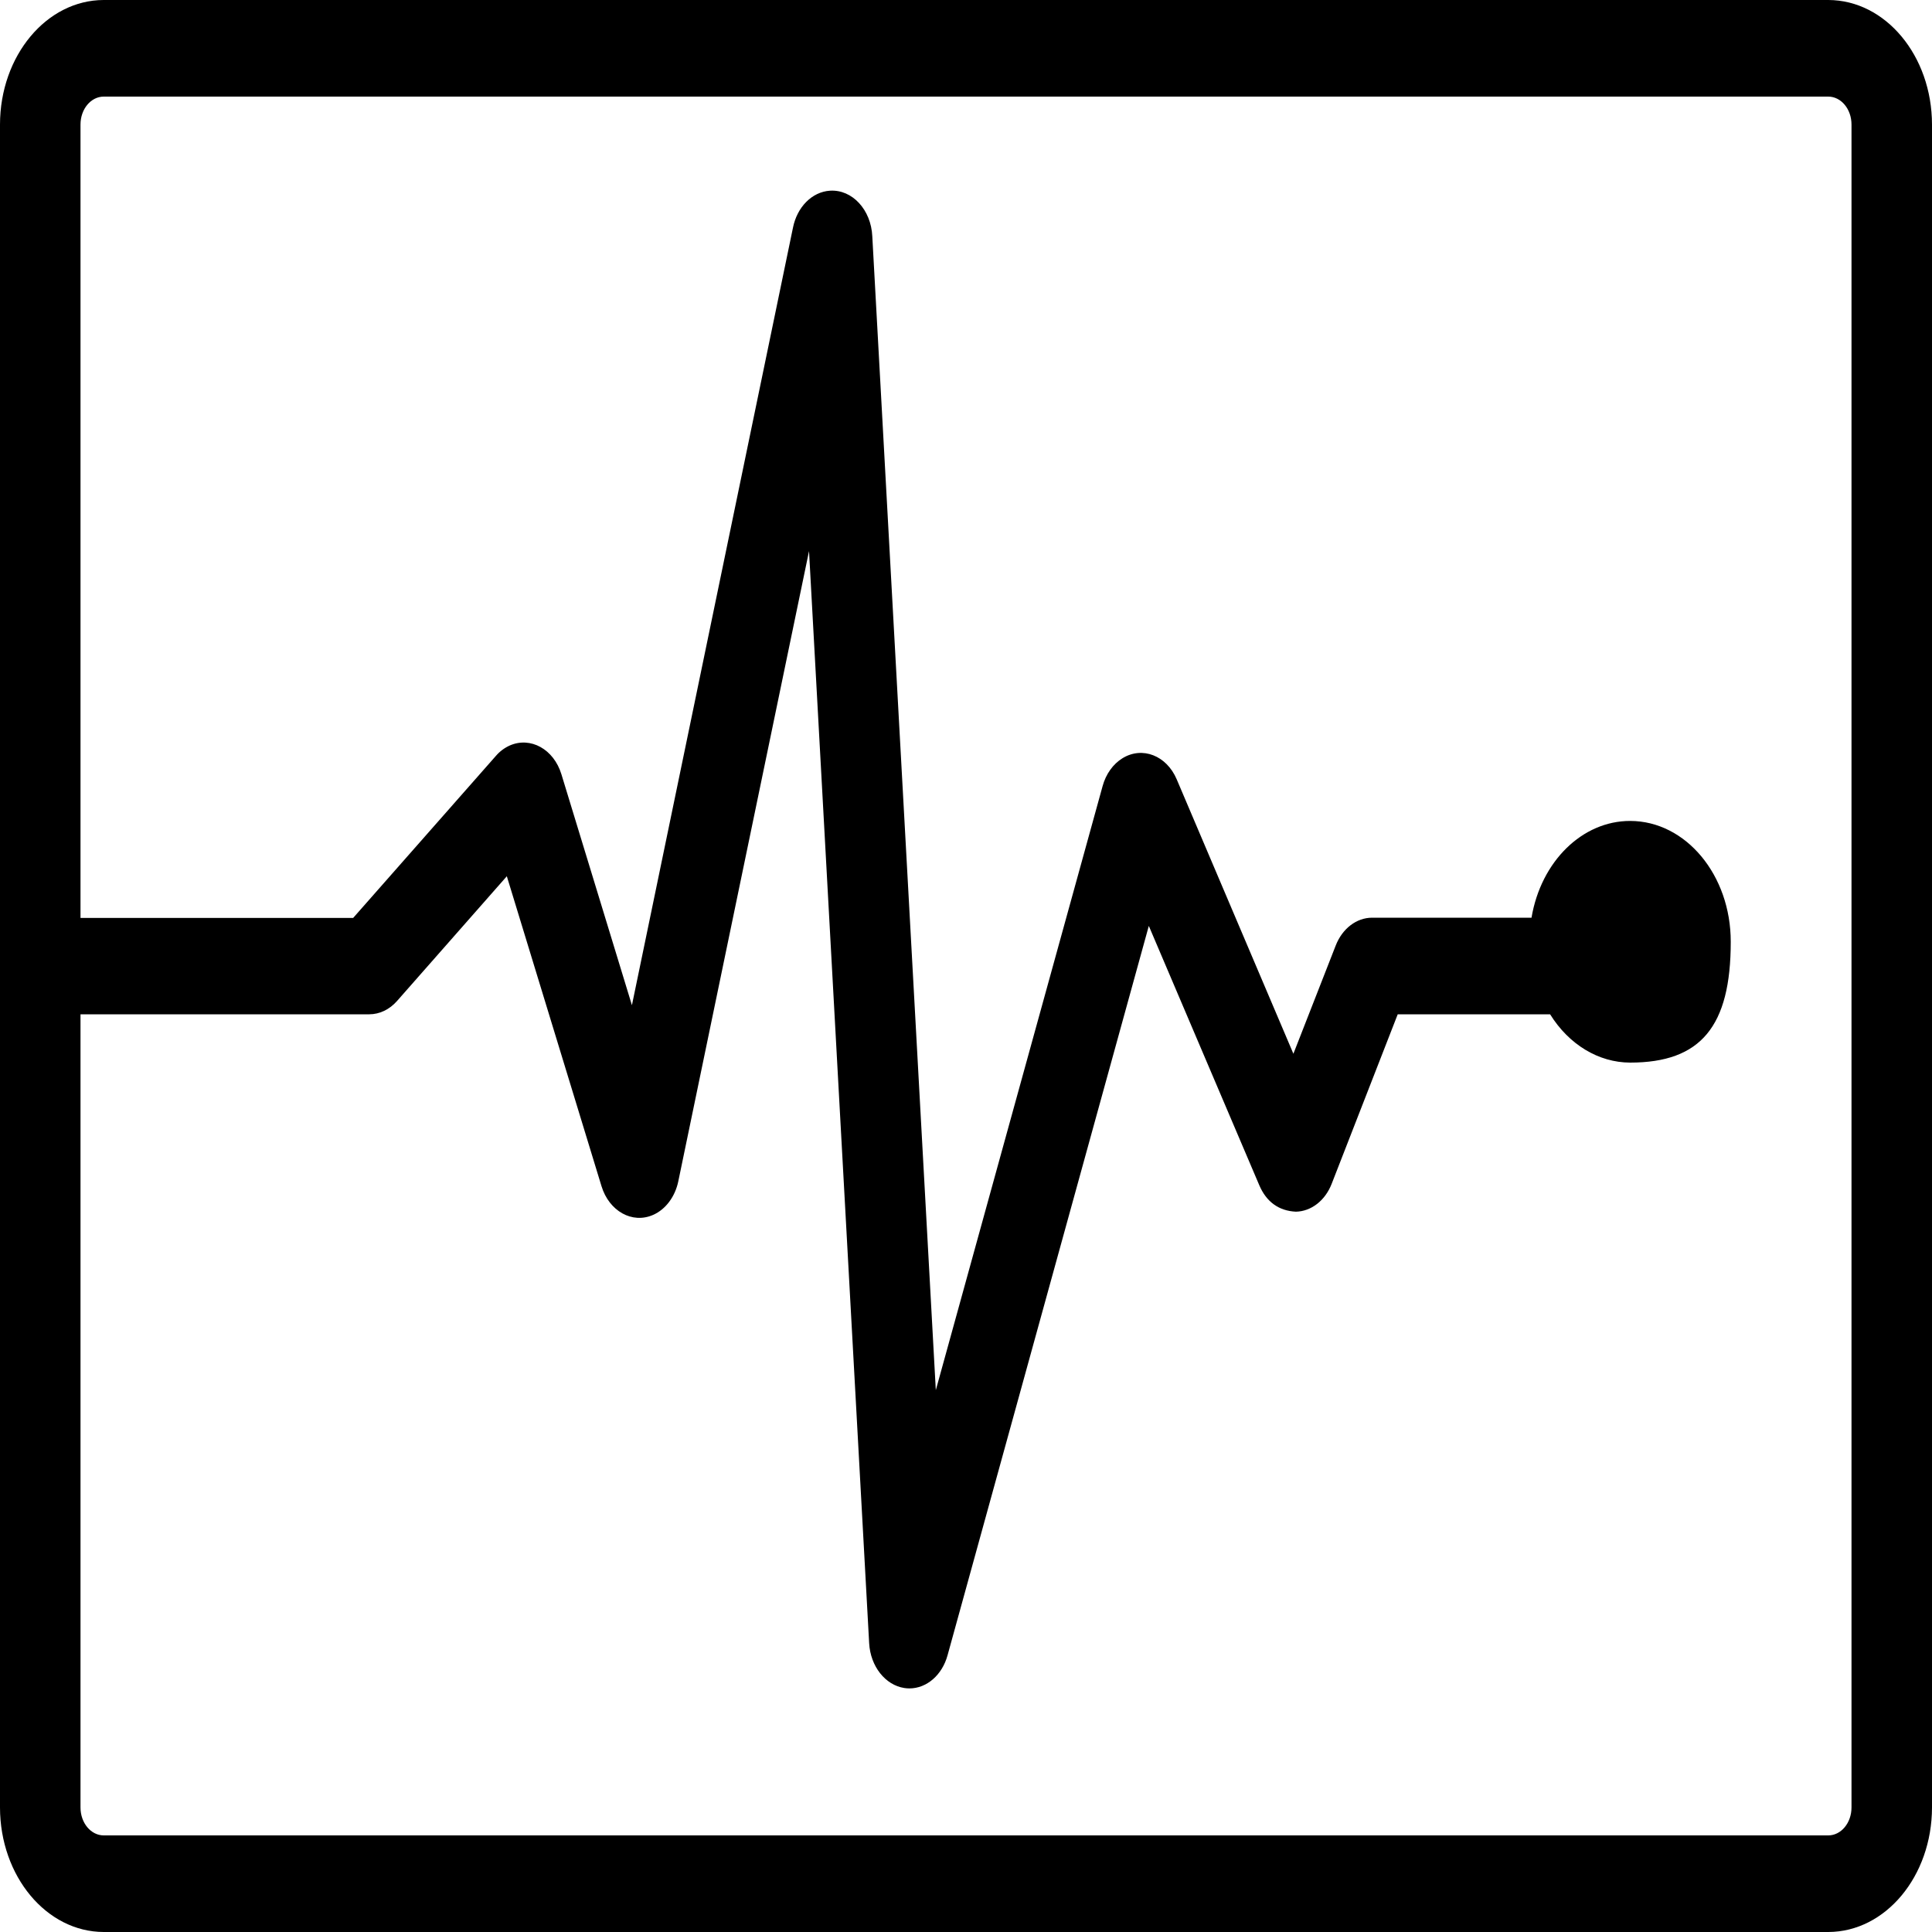
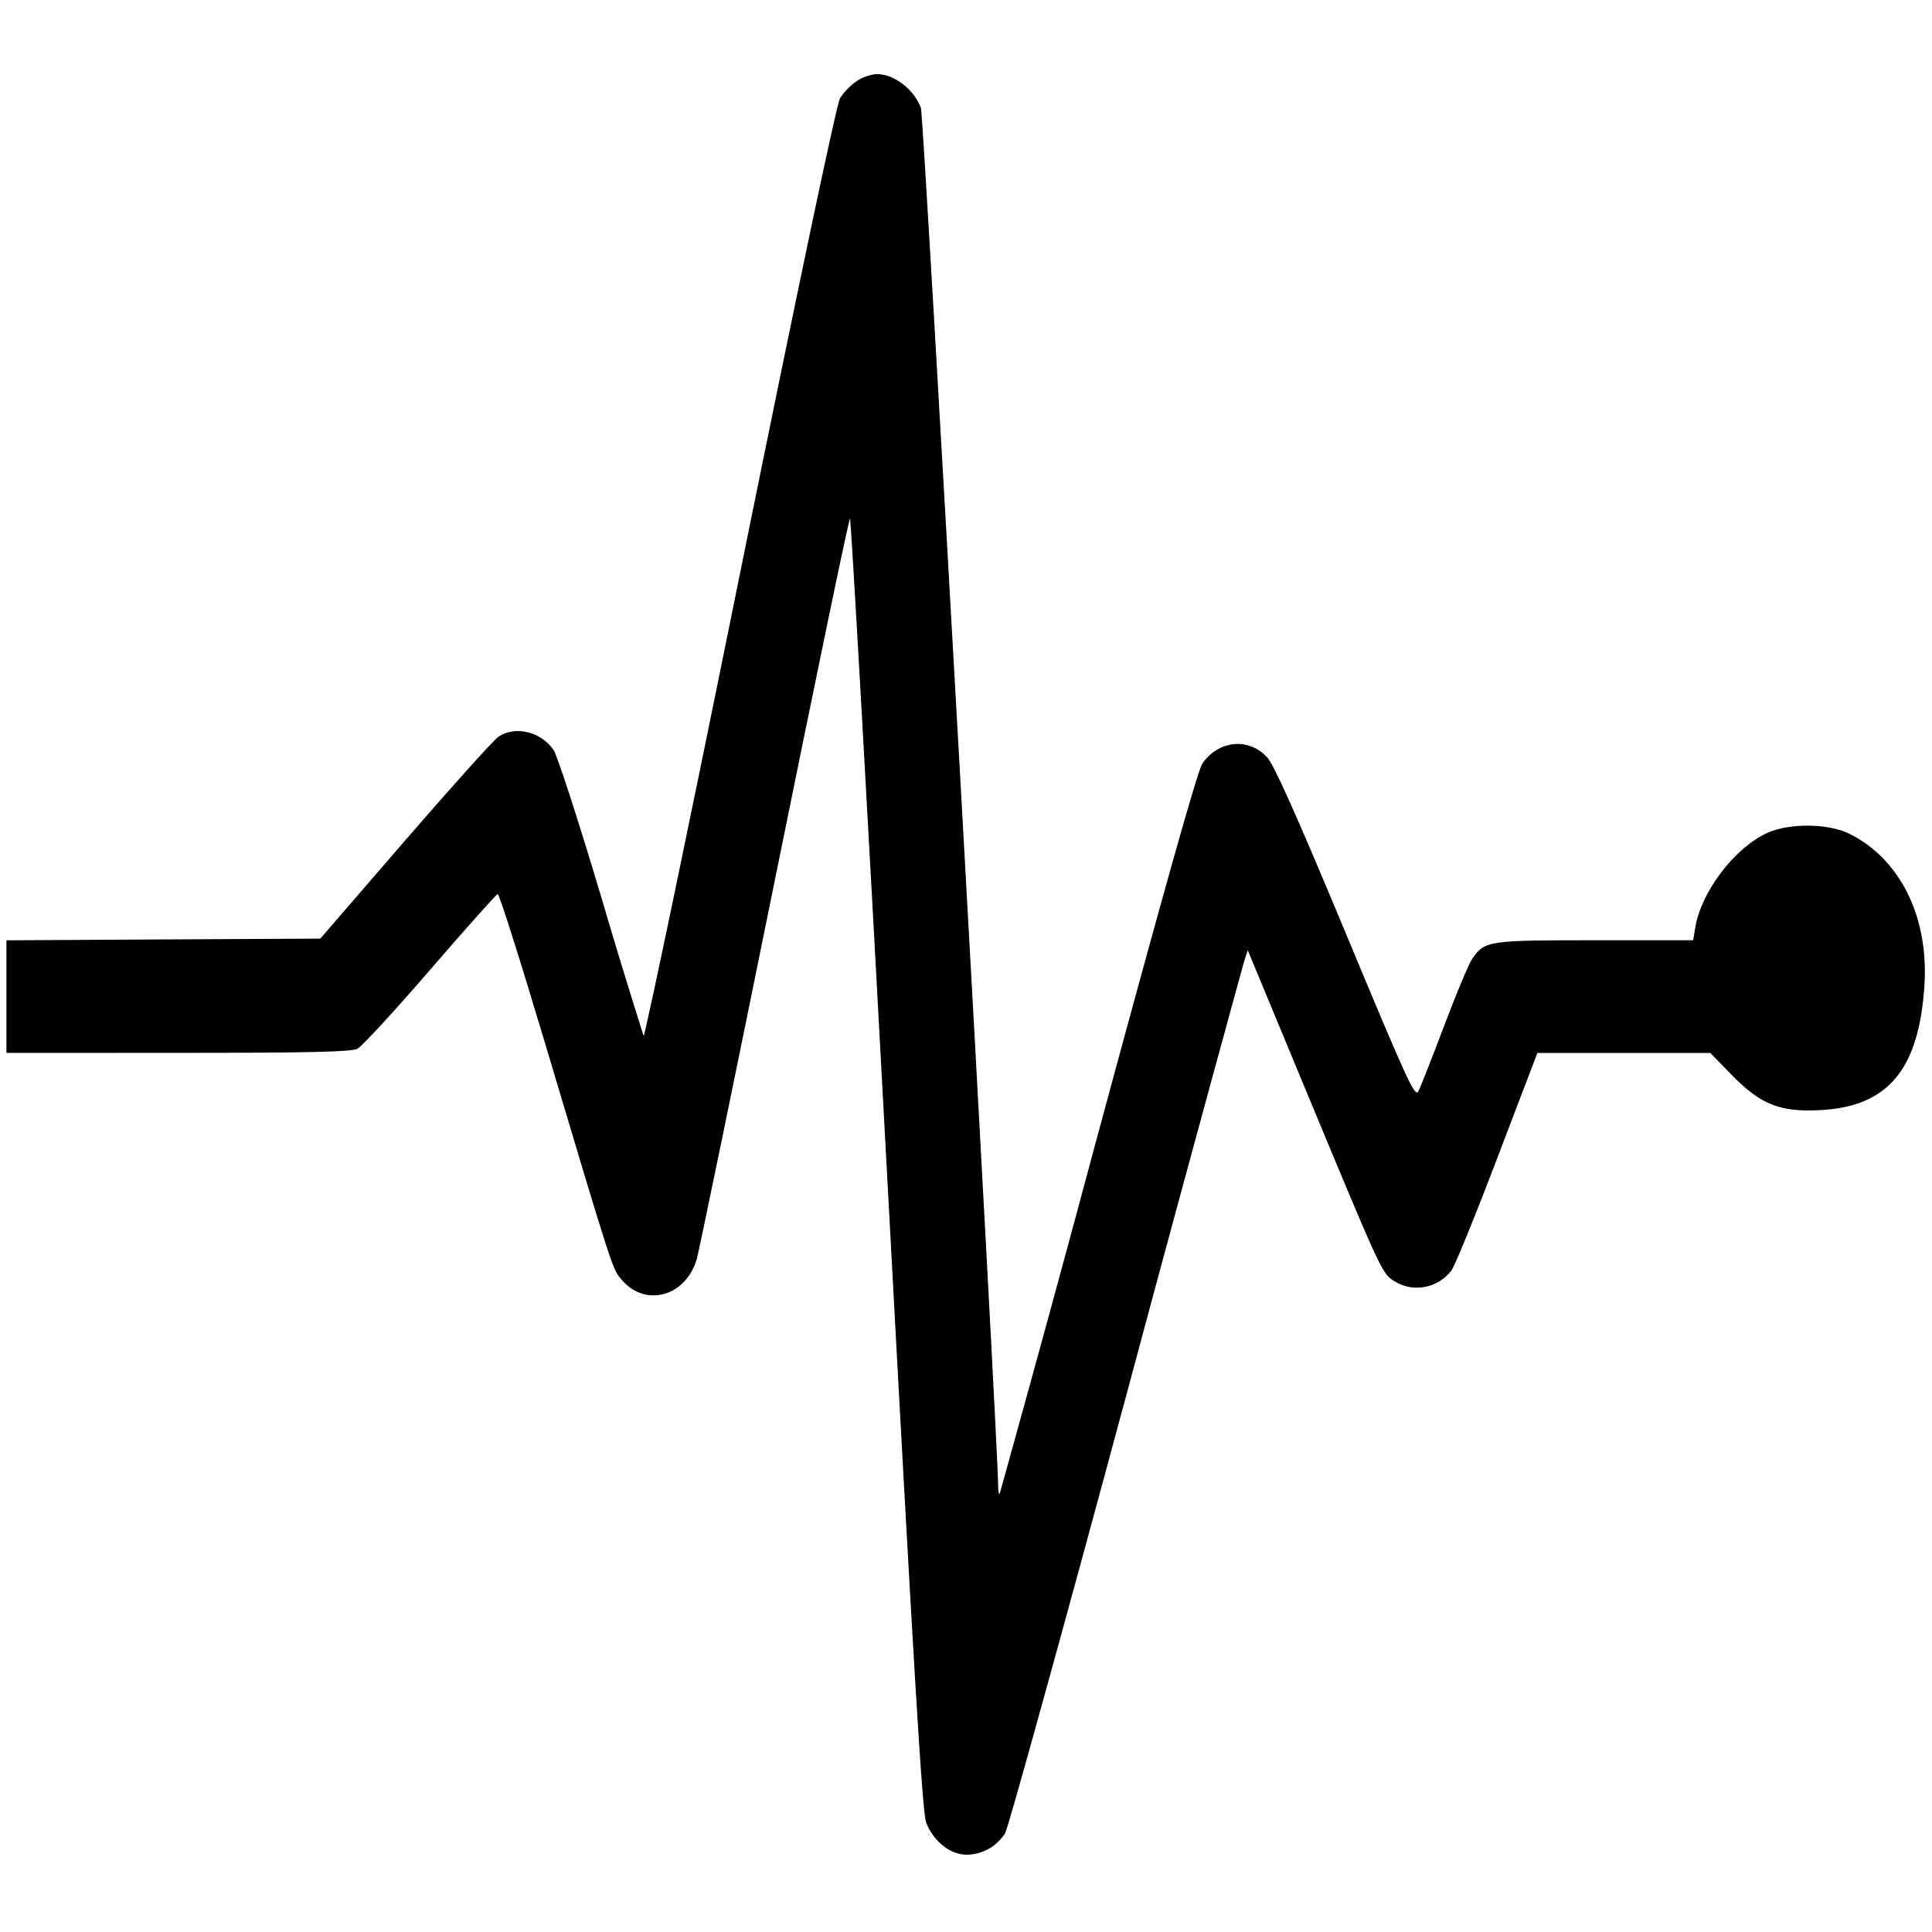
- <svg xmlns="http://www.w3.org/2000/svg" height="24" width="24" viewBox="0 0 24 24">
-   <path d="M22.711 0H1.289C.577.001.001.693 0 1.547v20.906c.001.854.577 1.546 1.289 1.547h21.422c.712-.001 1.288-.693 1.289-1.547V1.547C23.999.693 23.423.001 22.711 0ZM23 22.453c0 .192-.129.347-.289.347H1.289c-.16 0-.289-.155-.289-.347V12.6h3.587c.128 0 .251-.059.344-.164l1.365-1.551 1.176 3.85c.095.311.382.471.641.357.155-.068.273-.225.313-.417L10.05 6.846l.747 13.567c.016.286.199.519.436.556a.423.423 0 0 0 .064.005c.215-0.0.407-.166.474-.412l2.5-9.06 1.373 3.223c.087.203.24.317.454.327.191-.004.363-.138.444-.345l.821-2.107h1.893c.234.377.603.599.994.6.877 0 1.25-.448 1.25-1.5.001-.829-.558-1.501-1.249-1.502-.595-.001-1.108.502-1.226 1.202h-1.98c-.194 0-.37.135-.452.345l-.526 1.345-1.45-3.41c-.126-.295-.427-.412-.673-.261-.117.072-.206.196-.247.346l-2.072 7.504-.789-14.333c-.015-.331-.25-.585-.526-.567-.222.014-.409.202-.46.462l-2 9.656-.876-2.869c-.095-.311-.383-.471-.642-.357a.496.496 0 0 0-.171.128l-1.774 2.014H1V1.547c0-.192.129-.347.289-.347h21.422c.16 0 .289.155.289.347v20.906z" />
+ <svg xmlns="http://www.w3.org/2000/svg" viewBox="0 0 24 24">
+   <path d="M10.638 1.01a.8.8 0 0 0-.203.21c-.043.073-.53 2.388-1.243 5.907-.644 3.182-1.183 5.765-1.197 5.74a83 83 0 0 1-.532-1.743c-.278-.933-.543-1.748-.588-1.811-.161-.226-.473-.3-.682-.162-.059.039-.581.62-1.161 1.29L3.979 11.66l-1.95.01-1.949.011v1.399l2.13-.001c1.635 0 2.153-.012 2.23-.051.055-.027.462-.47.905-.983s.82-.936.838-.939.271.795.564 1.774c.893 2.99.859 2.884.984 3.027.296.336.79.194.924-.265.029-.1.464-2.211.967-4.692.503-2.48.924-4.51.937-4.51.012 0 .217 3.611.454 8.025.343 6.379.444 8.057.493 8.179.093.233.3.396.501.396a.57.57 0 0 0 .48-.269c.037-.063.709-2.489 1.492-5.393a918 918 0 0 1 1.473-5.426l.048-.148.717 1.728c.956 2.301.95 2.289 1.11 2.387.232.141.53.084.701-.133.042-.053.299-.683.572-1.401l.498-1.305h2.148l.267.274c.354.364.596.461 1.087.437.852-.041 1.238-.5 1.306-1.551.055-.851-.304-1.574-.937-1.885-.262-.128-.746-.132-1.018-.007-.403.185-.816.726-.891 1.17l-.027.162h-1.219c-1.326 0-1.37.006-1.525.229-.042.061-.199.435-.348.831-.15.396-.294.762-.32.814-.043.085-.129-.101-.903-1.96-.607-1.457-.891-2.093-.977-2.186-.23-.252-.609-.213-.808.083-.057.085-.501 1.665-1.291 4.587a449 449 0 0 1-1.223 4.477c-.011.01-.019-.025-.019-.078-.001-.554-.925-17.045-.96-17.137-.089-.235-.333-.42-.552-.42a.56.56 0 0 0-.25.09" />
</svg>
